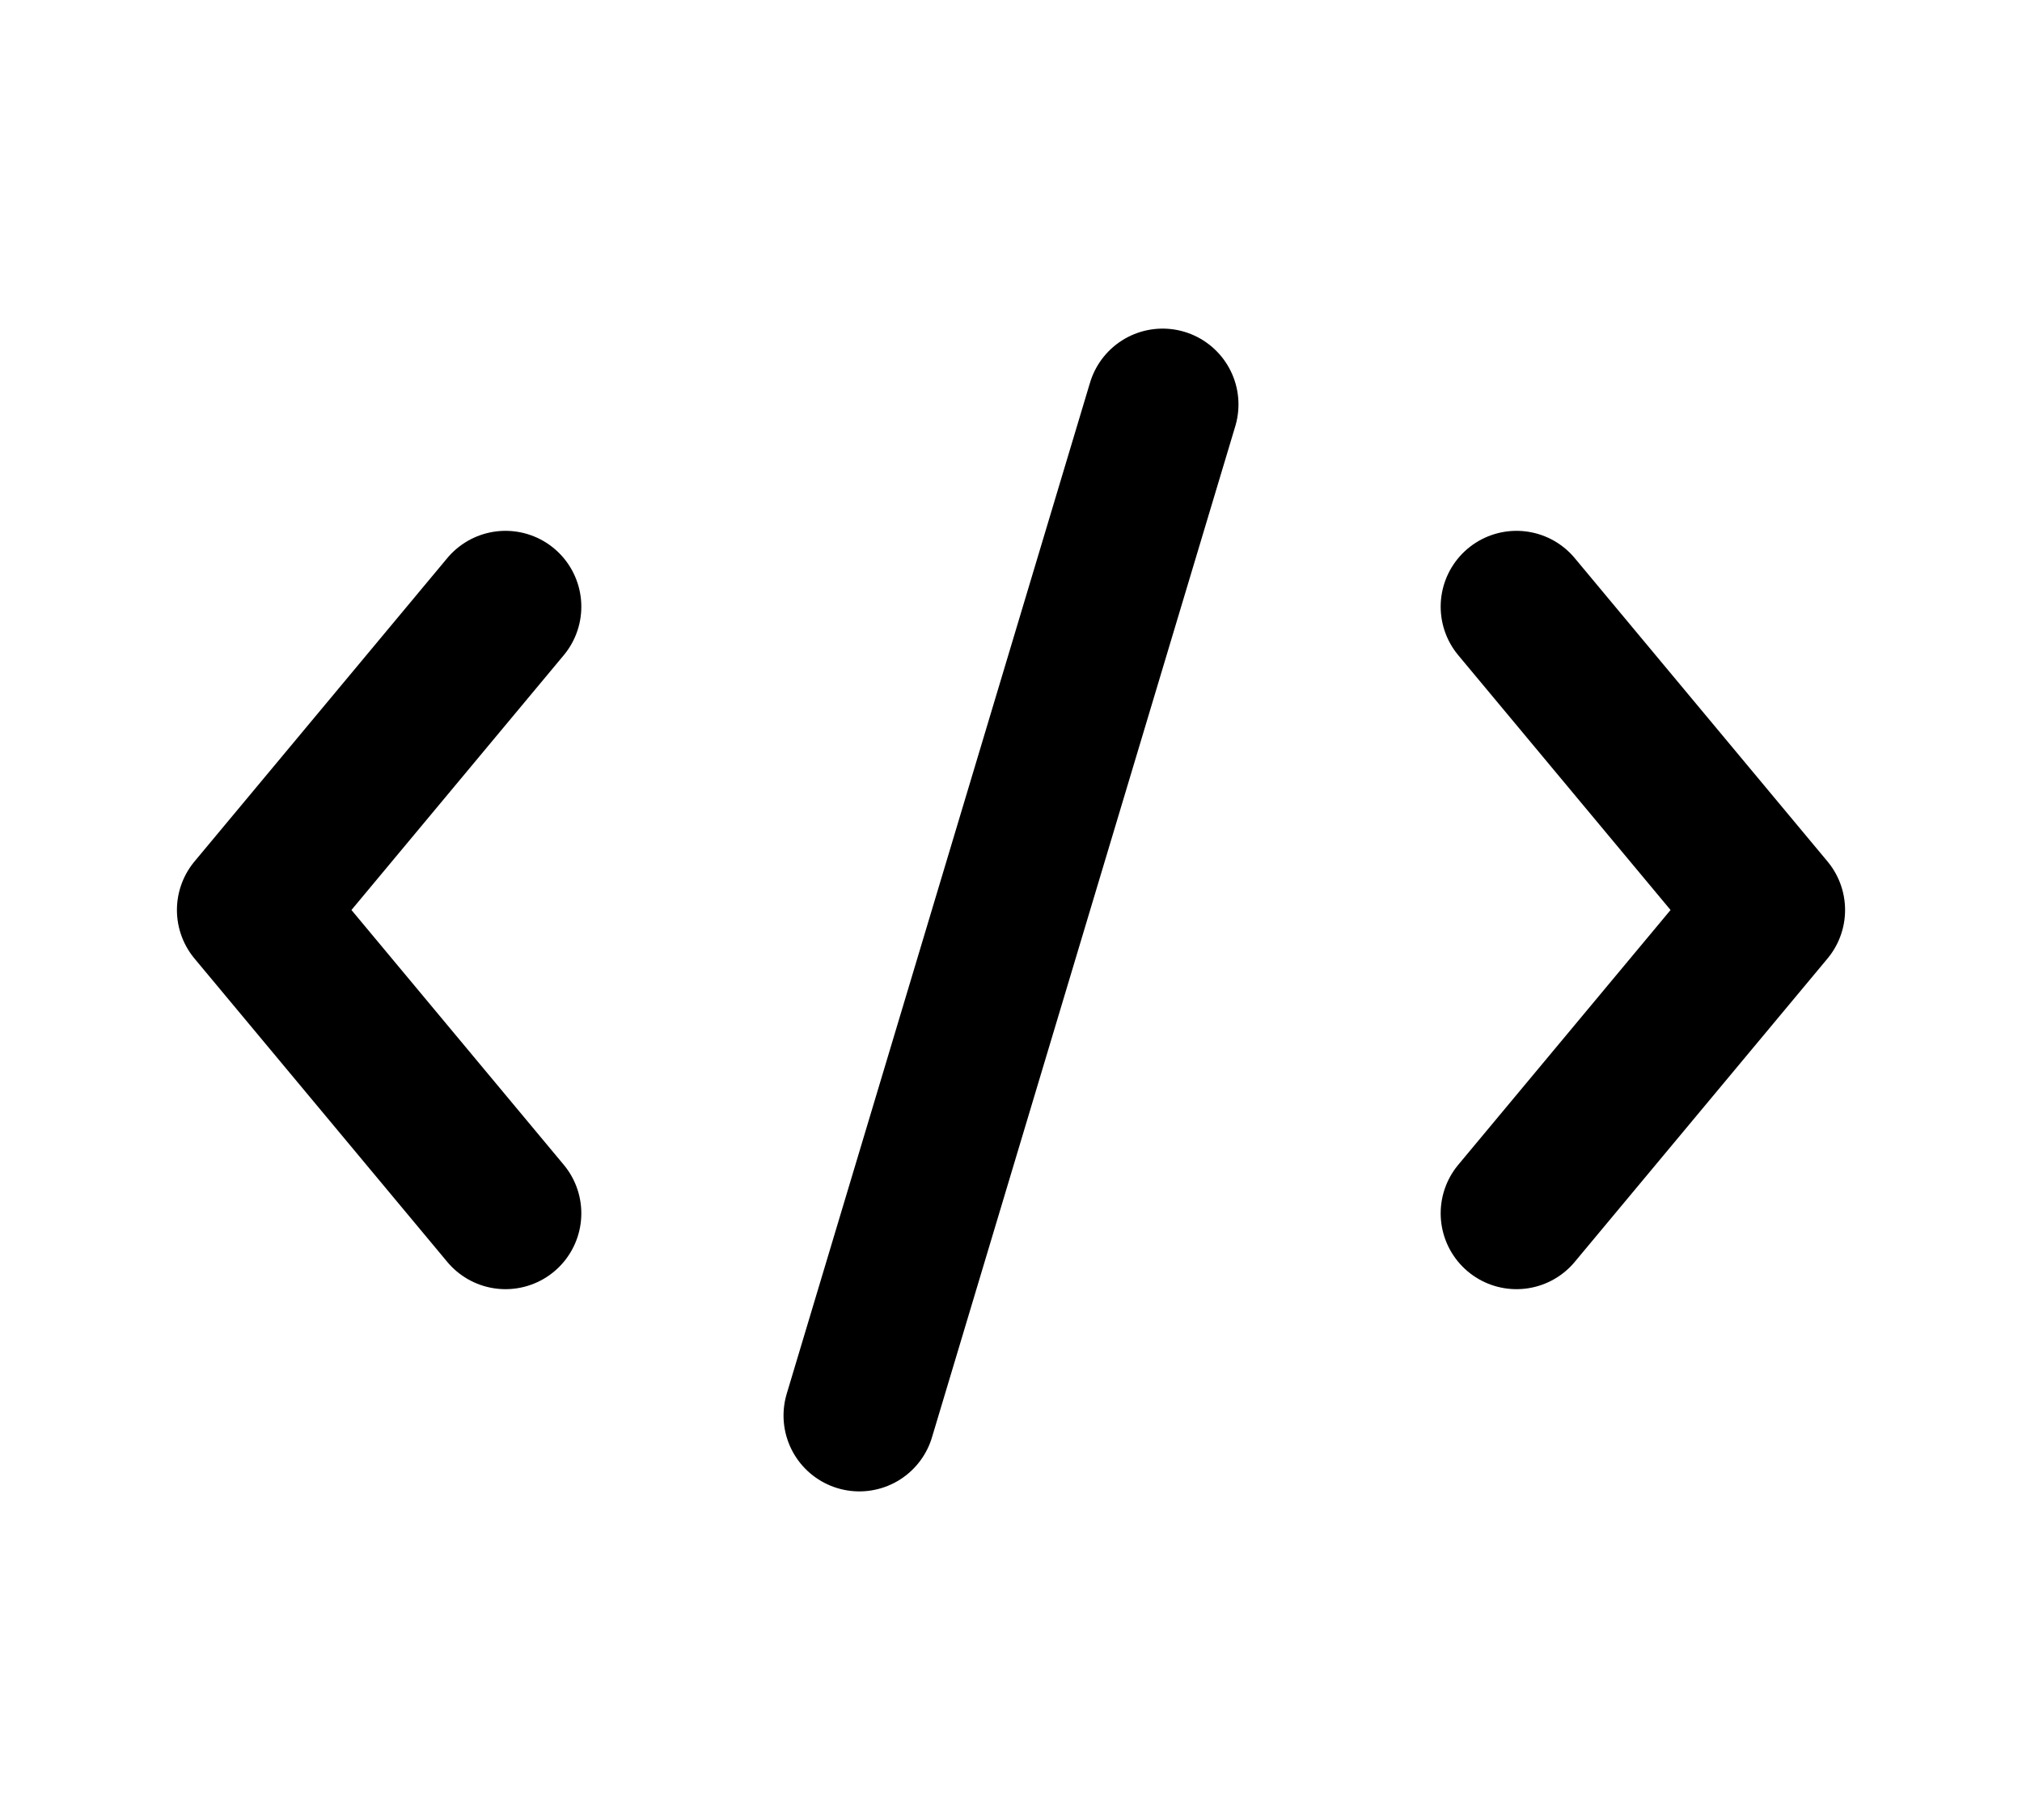
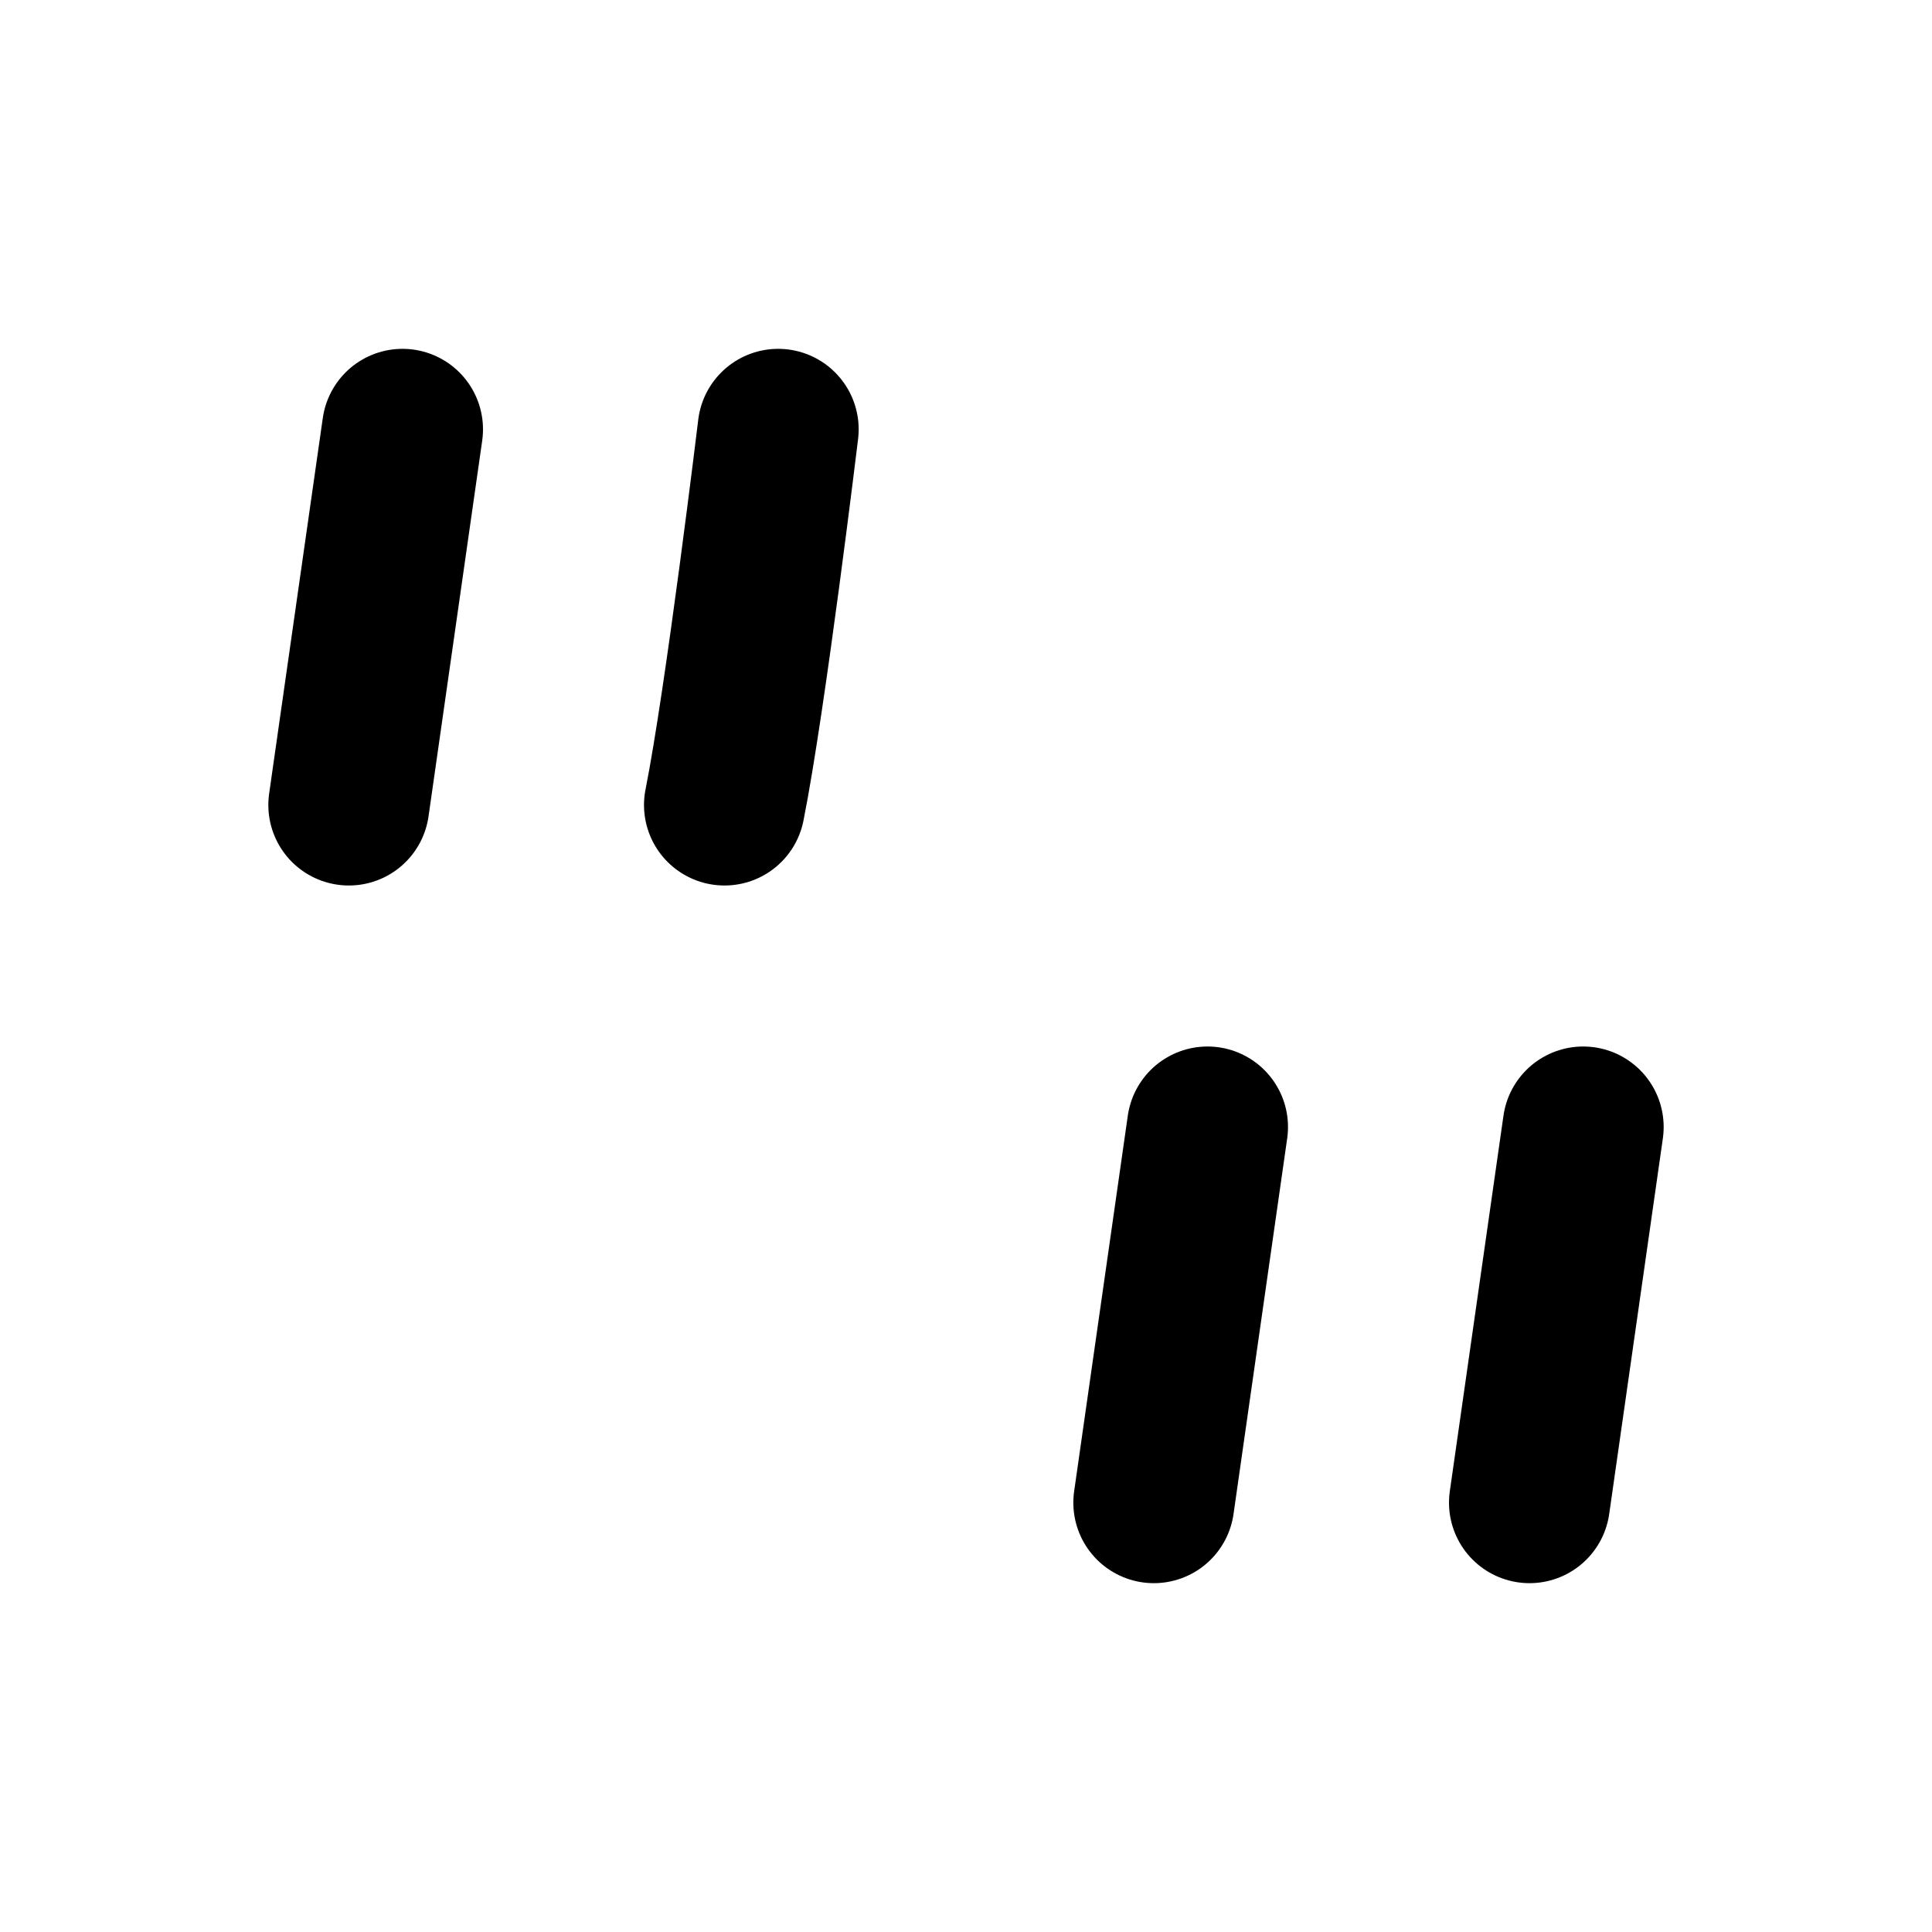
- <svg xmlns="http://www.w3.org/2000/svg" width="20" height="18" viewBox="0 0 20 18" fill="none">
-   <path d="M5 6L2.5 9L5 12" stroke="black" stroke-width="1.5" stroke-linecap="round" stroke-linejoin="round" />
-   <path d="M15 6L17.5 9L15 12" stroke="black" stroke-width="1.5" stroke-linecap="round" stroke-linejoin="round" />
-   <path d="M8.5 14L11.5 4" stroke="black" stroke-width="1.5" stroke-linecap="round" stroke-linejoin="round" />
+ <svg xmlns="http://www.w3.org/2000/svg" width="18" height="18" viewBox="0 0 18 18" fill="none">
+   <path d="M3.75 4L3.25 7.5" stroke="black" stroke-width="1.5" stroke-linecap="round" />
+   <path d="M11.25 10.5L10.75 14" stroke="black" stroke-width="1.5" stroke-linecap="round" />
+   <path d="M7.25 4C7.25 4 6.945 6.524 6.75 7.5" stroke="black" stroke-width="1.5" stroke-linecap="round" />
+   <path d="M14.75 10.5L14.25 14" stroke="black" stroke-width="1.5" stroke-linecap="round" />
</svg>
